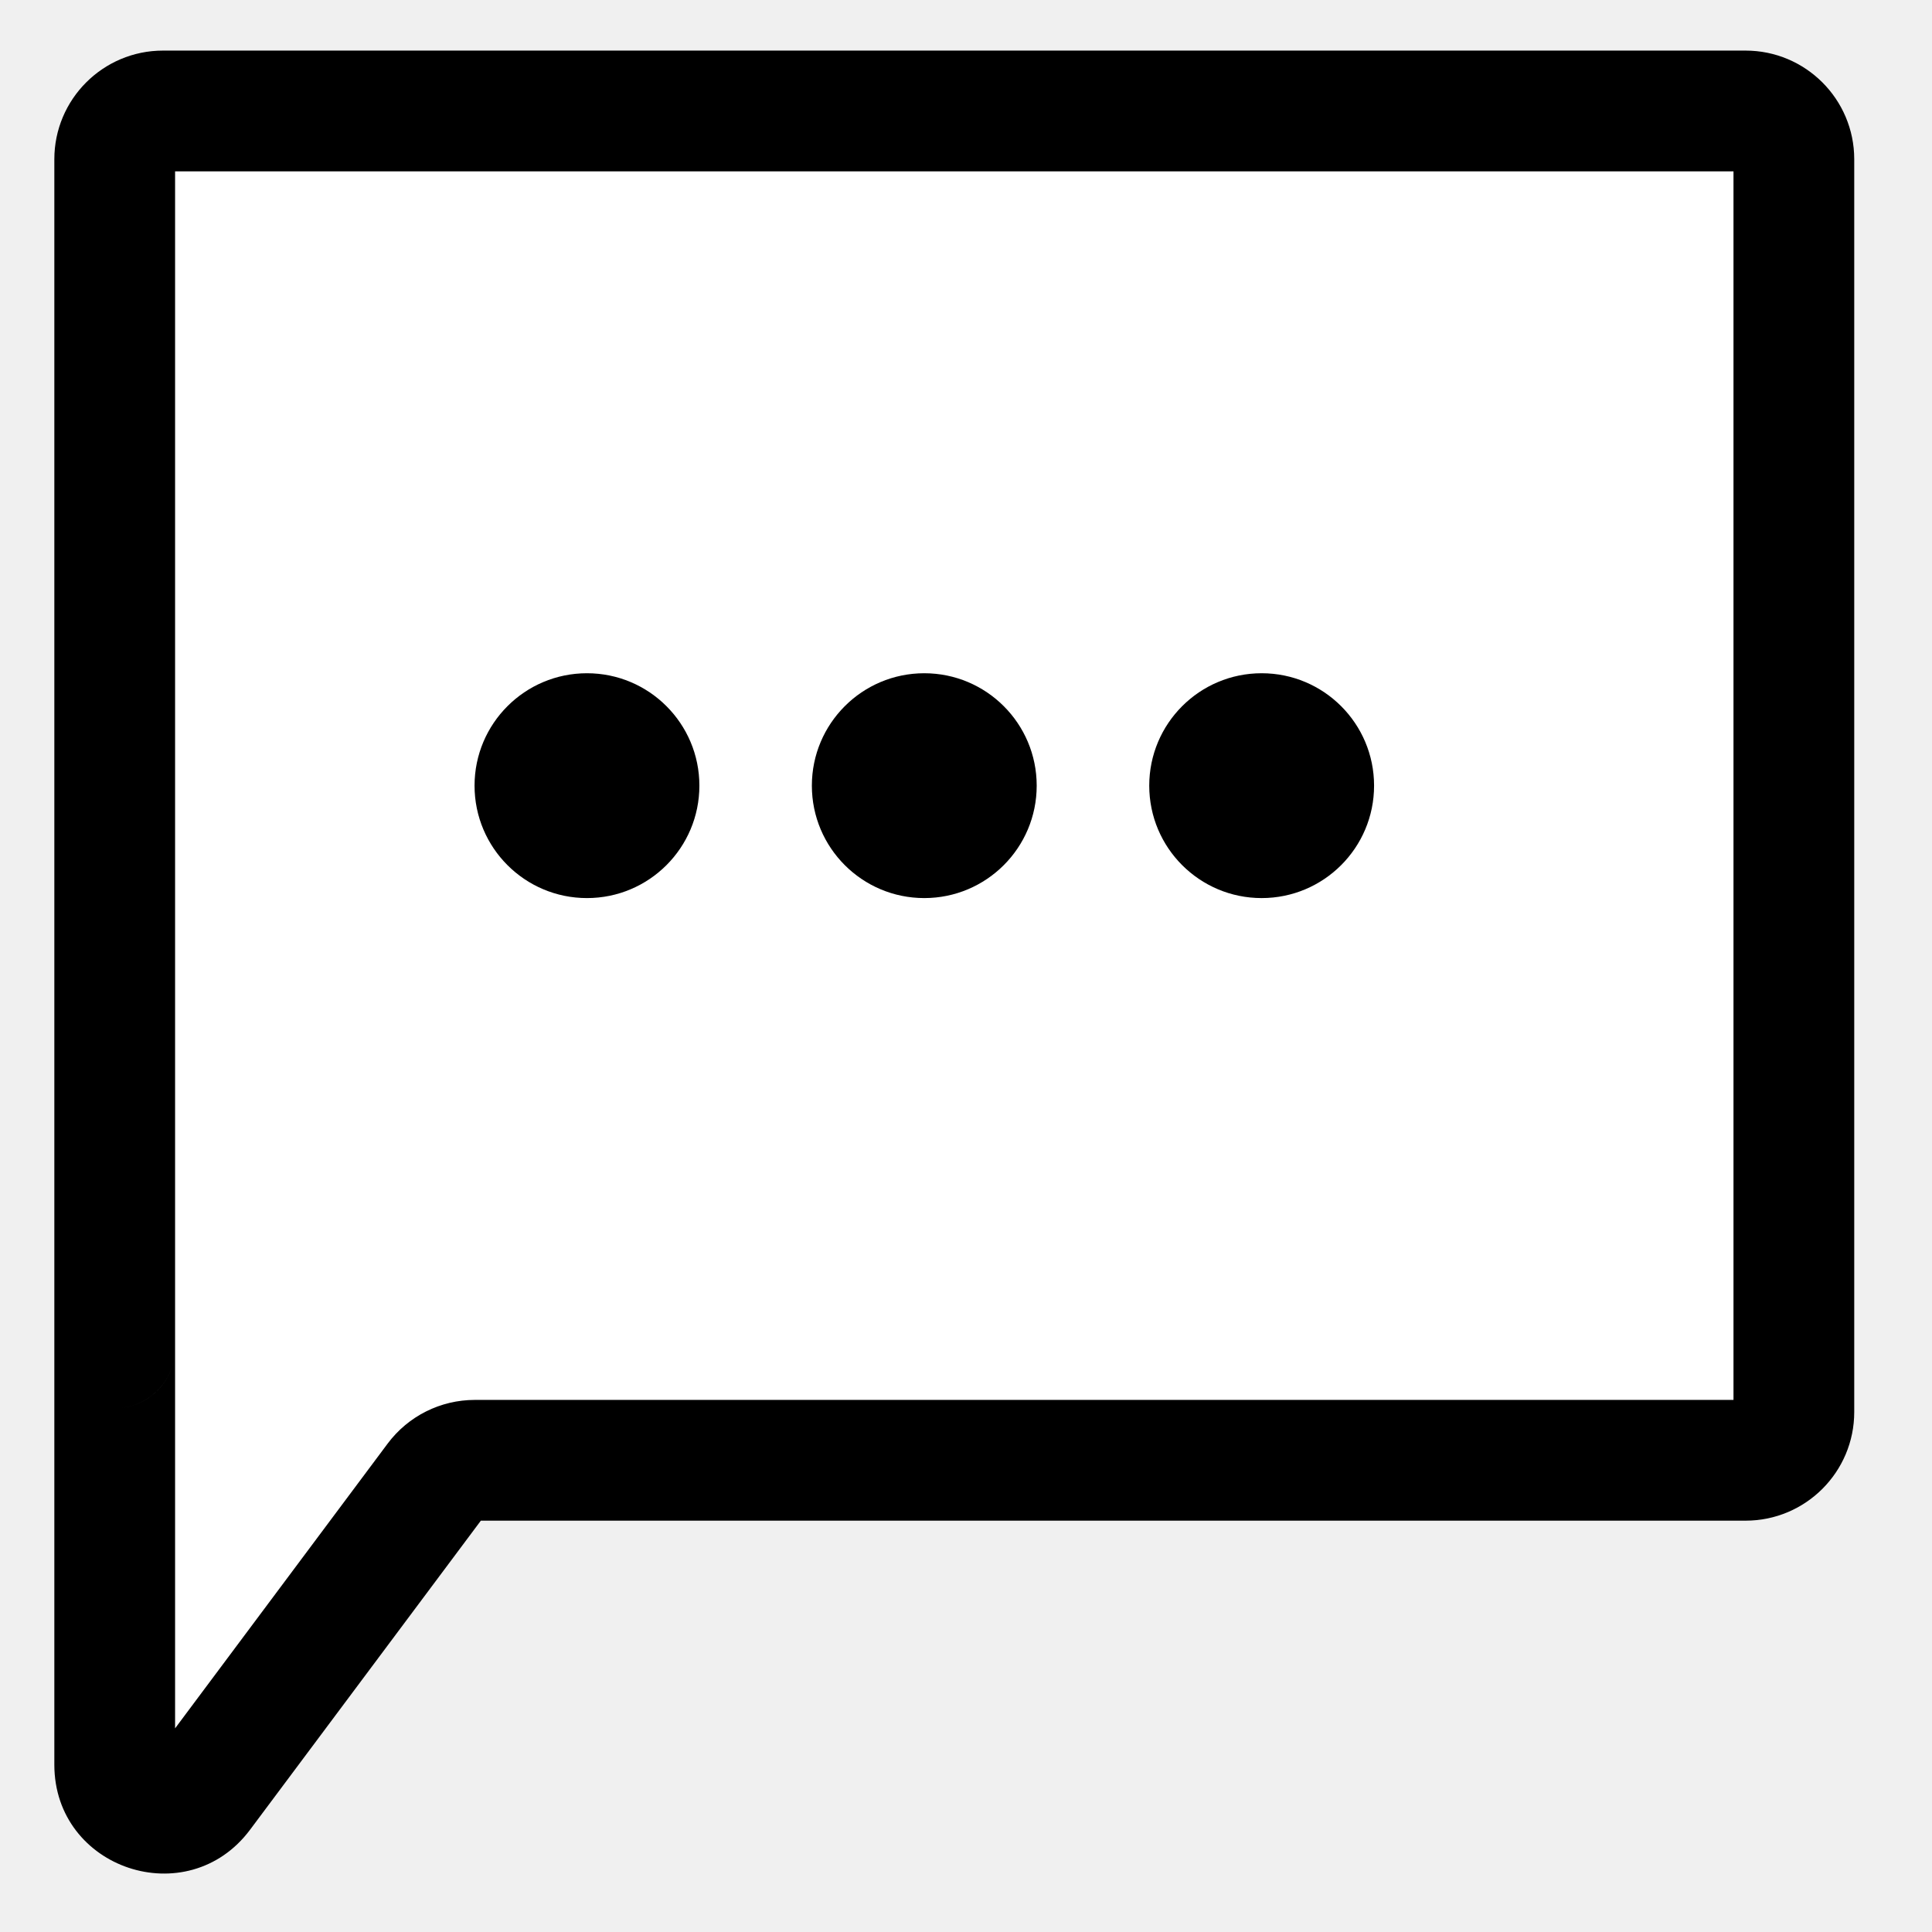
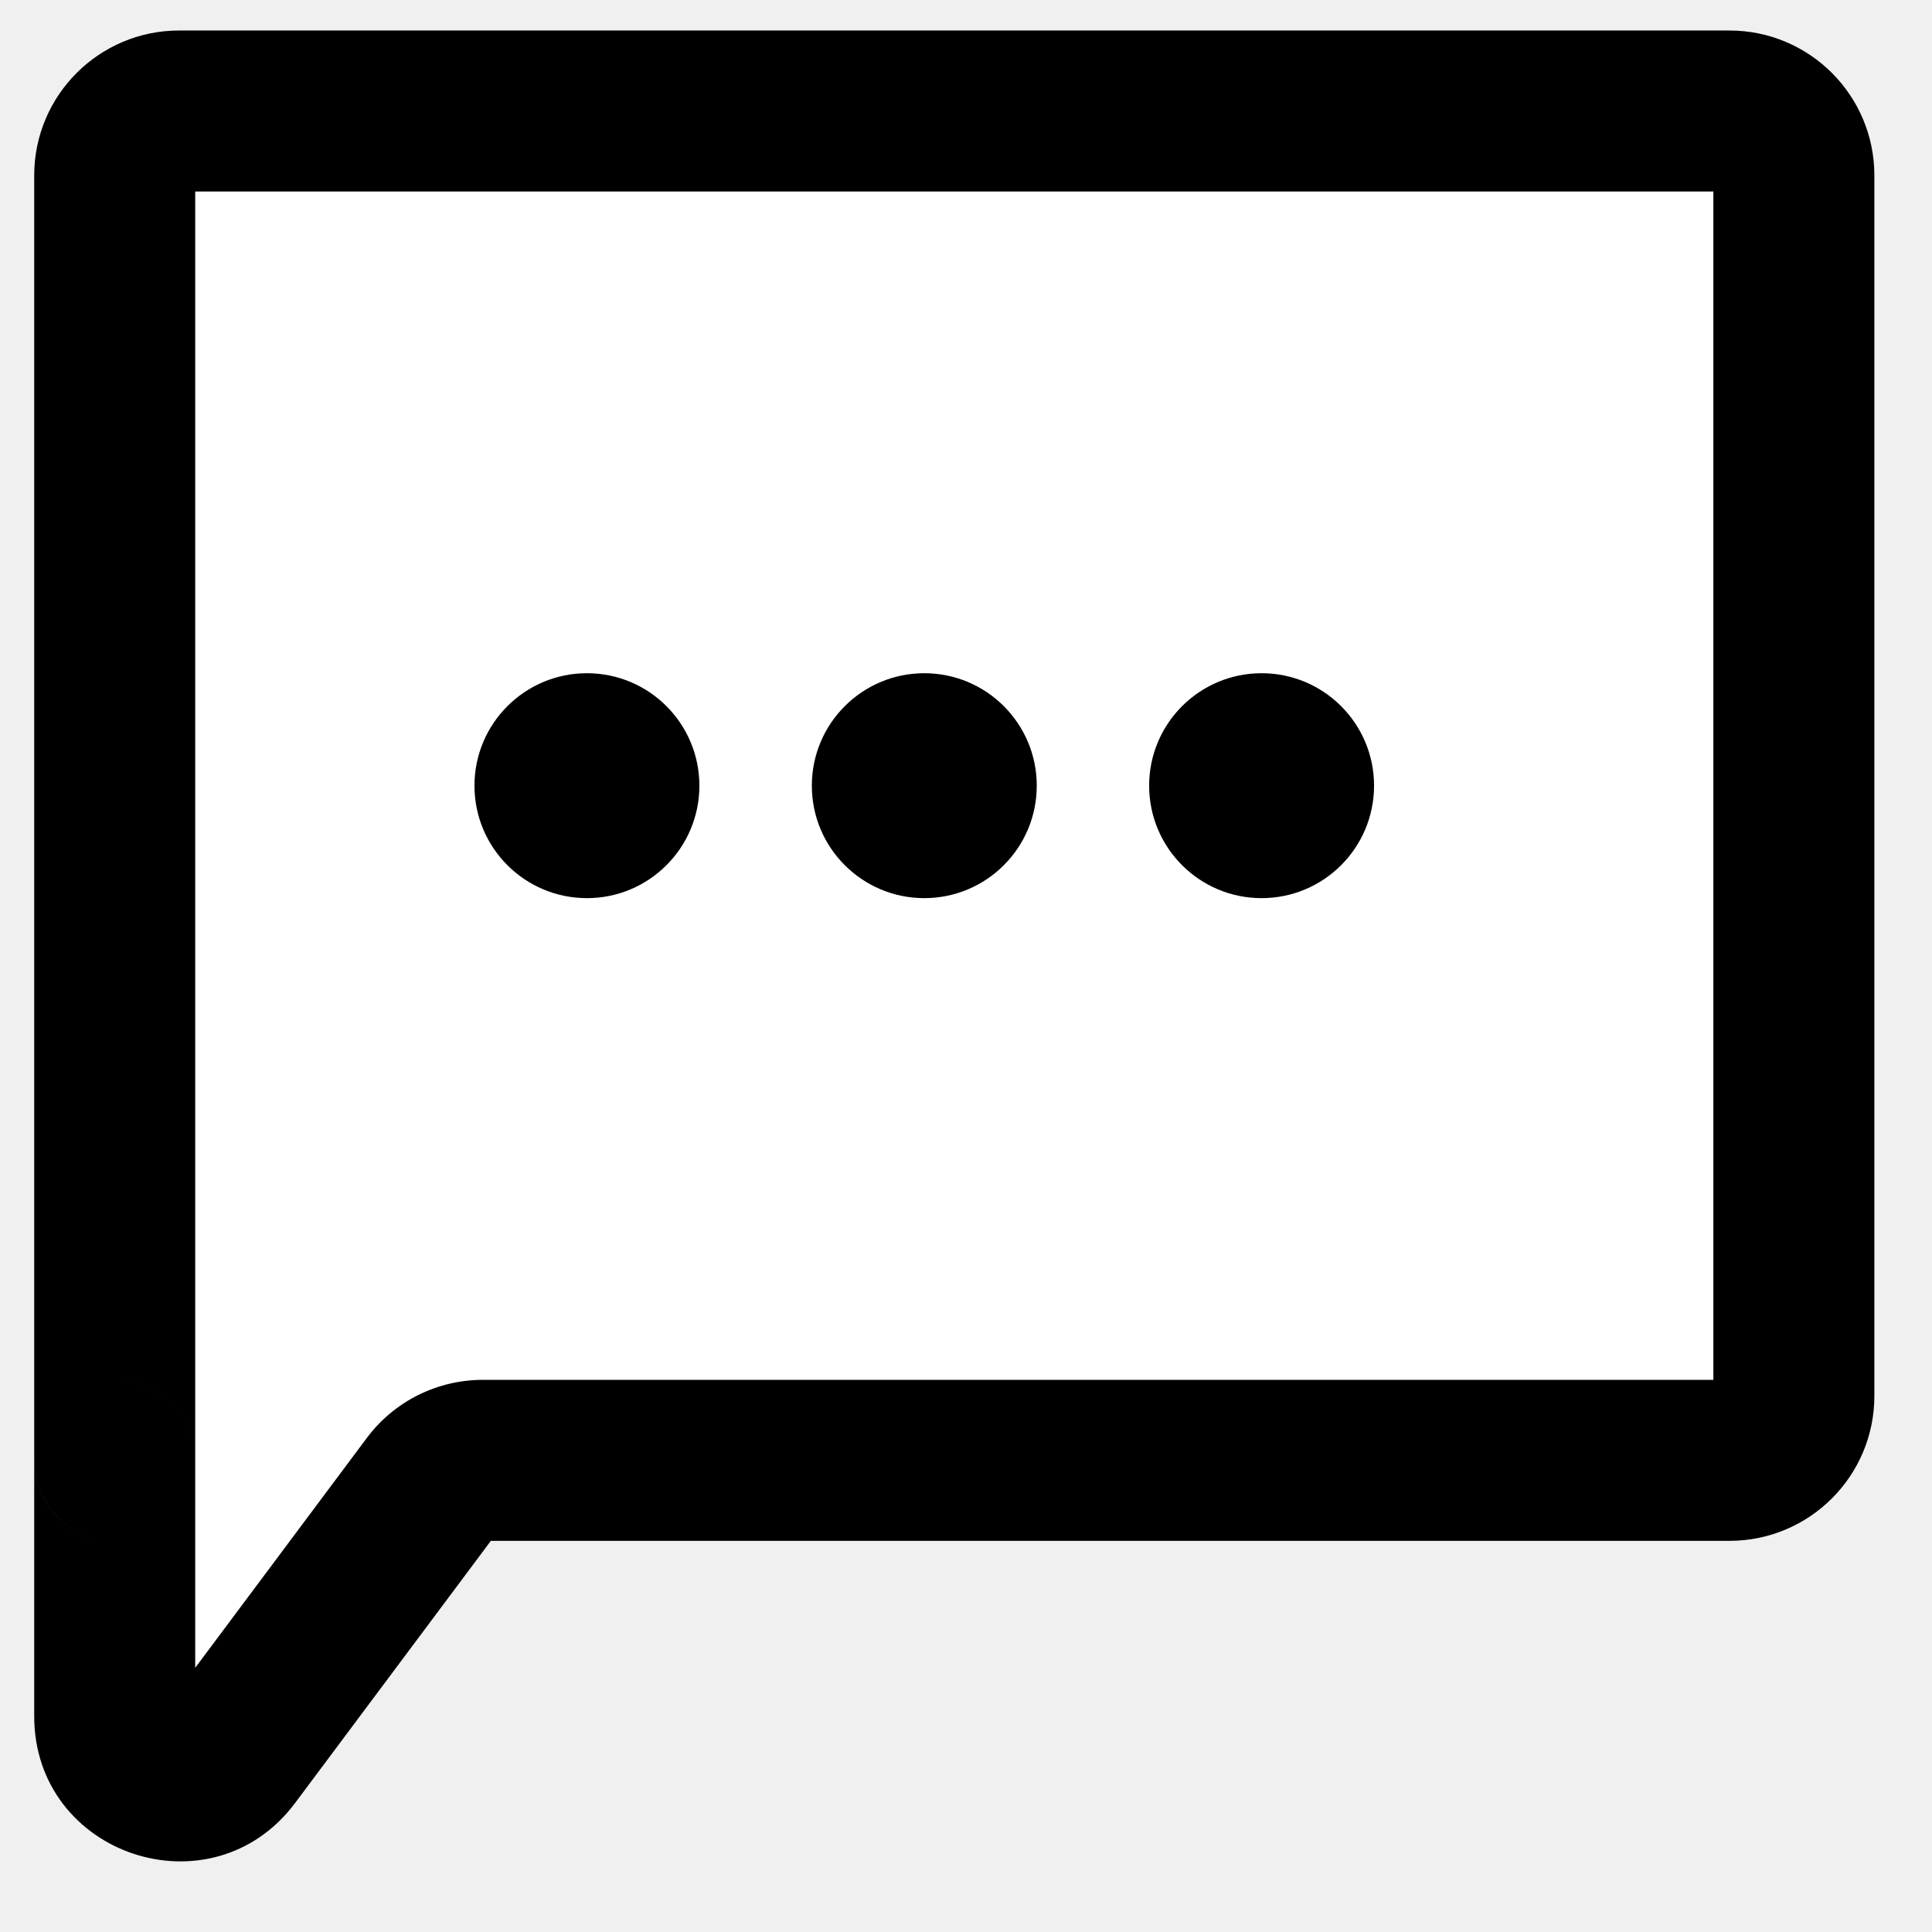
- <svg xmlns="http://www.w3.org/2000/svg" width="32" height="32" viewBox="0 0 32 32" fill="none">
-   <path fill-rule="evenodd" clip-rule="evenodd" d="M29.712 2.638C29.712 2.196 29.354 1.838 28.912 1.838H2.7C2.258 1.838 1.9 2.196 1.9 2.638V22.325C1.9 22.325 1.9 22.325 1.9 22.325C1.9 22.325 1.9 22.325 1.9 22.325V29.229C1.9 29.998 2.88 30.324 3.341 29.707L7.223 24.509C7.374 24.306 7.611 24.187 7.864 24.187H28.912C29.354 24.187 29.712 23.829 29.712 23.387V2.638Z" fill="white" />
-   <path d="M7.223 24.509L6.421 23.91L7.223 24.509ZM3.341 29.707L4.142 30.306L3.341 29.707ZM2.7 2.838H28.912V0.838H2.7V2.838ZM2.9 22.325V2.638H0.9V22.325H2.9ZM2.9 29.229V22.325H0.9V29.229H2.9ZM6.421 23.91L2.54 29.109L4.142 30.306L8.024 25.107L6.421 23.91ZM28.912 23.187H7.864V25.187H28.912V23.187ZM28.712 2.638V23.387H30.712V2.638H28.712ZM28.912 25.187C29.906 25.187 30.712 24.381 30.712 23.387H28.712C28.712 23.277 28.802 23.187 28.912 23.187V25.187ZM8.024 25.107C7.986 25.157 7.927 25.187 7.864 25.187V23.187C7.296 23.187 6.761 23.455 6.421 23.91L8.024 25.107ZM0.9 29.229C0.9 30.96 3.106 31.693 4.142 30.306L2.54 29.109C2.557 29.086 2.596 29.054 2.65 29.038C2.697 29.025 2.736 29.03 2.763 29.039C2.79 29.048 2.824 29.067 2.854 29.106C2.888 29.151 2.9 29.2 2.9 29.229H0.9ZM1.9 21.325C1.347 21.325 0.9 21.773 0.9 22.325H2.9C2.9 22.877 2.453 23.325 1.9 23.325V21.325ZM0.9 22.325C0.9 21.773 1.348 21.325 1.9 21.325V23.325C2.452 23.325 2.9 22.877 2.9 22.325H0.9ZM28.912 2.838C28.802 2.838 28.712 2.748 28.712 2.638H30.712C30.712 1.644 29.906 0.838 28.912 0.838V2.838ZM2.7 0.838C1.706 0.838 0.9 1.644 0.9 2.638H2.9C2.9 2.748 2.81 2.838 2.7 2.838V0.838Z" fill="black" />
-   <circle cx="9.722" cy="13.013" r="1.862" fill="black" />
-   <circle cx="15.309" cy="13.013" r="1.862" fill="black" />
-   <circle cx="20.897" cy="13.013" r="1.862" fill="black" />
+ <svg xmlns="http://www.w3.org/2000/svg" width="24" height="24" viewBox="0 0 24 24" fill="none">
+   <path fill-rule="evenodd" clip-rule="evenodd" d="M22.284 2.179C22.284 1.737 21.926 1.379 21.484 1.379H2.225C1.783 1.379 1.425 1.737 1.425 2.179V18.14C1.425 18.14 1.425 18.141 1.425 18.141C1.425 18.141 1.425 18.141 1.425 18.141V21.32C1.425 22.089 2.405 22.415 2.866 21.798L5.357 18.462C5.508 18.26 5.746 18.141 5.998 18.141H21.484C21.926 18.141 22.284 17.782 22.284 17.341V2.179Z" fill="white" />
+   <path d="M5.357 18.462L4.556 17.864L5.357 18.462ZM2.866 21.798L2.065 21.2L2.866 21.798ZM2.225 2.379H21.484V0.379H2.225V2.379ZM2.425 18.14V2.179H0.425V18.14H2.425ZM2.425 21.32V18.141H0.425V21.32H2.425ZM4.556 17.864L2.065 21.2L3.667 22.396L6.158 19.06L4.556 17.864ZM21.484 17.141H5.998V19.141H21.484V17.141ZM21.284 2.179V17.341H23.284V2.179H21.284ZM21.484 19.141C22.478 19.141 23.284 18.335 23.284 17.341H21.284C21.284 17.23 21.374 17.141 21.484 17.141V19.141ZM6.158 19.06C6.12 19.111 6.061 19.141 5.998 19.141V17.141C5.43 17.141 4.895 17.409 4.556 17.864L6.158 19.06ZM0.425 21.32C0.425 23.051 2.631 23.784 3.667 22.396L2.065 21.2C2.082 21.177 2.121 21.145 2.175 21.129C2.222 21.116 2.261 21.121 2.288 21.13C2.315 21.139 2.349 21.158 2.379 21.197C2.413 21.241 2.425 21.29 2.425 21.32H0.425ZM1.425 19.141C0.875 19.141 0.425 18.696 0.425 18.141H2.425C2.425 17.585 1.974 17.141 1.425 17.141V19.141ZM0.425 18.14C0.425 18.693 0.873 19.141 1.425 19.141V17.141C1.977 17.141 2.425 17.588 2.425 18.14H0.425ZM21.484 2.379C21.374 2.379 21.284 2.289 21.284 2.179H23.284C23.284 1.185 22.478 0.379 21.484 0.379V2.379ZM2.225 0.379C1.231 0.379 0.425 1.185 0.425 2.179H2.425C2.425 2.289 2.335 2.379 2.225 2.379V0.379Z" fill="black" />
+   <circle cx="7.291" cy="9.76" r="1.397" fill="black" />
+   <circle cx="11.482" cy="9.76" r="1.397" fill="black" />
+   <circle cx="15.672" cy="9.76" r="1.397" fill="black" />
</svg>
